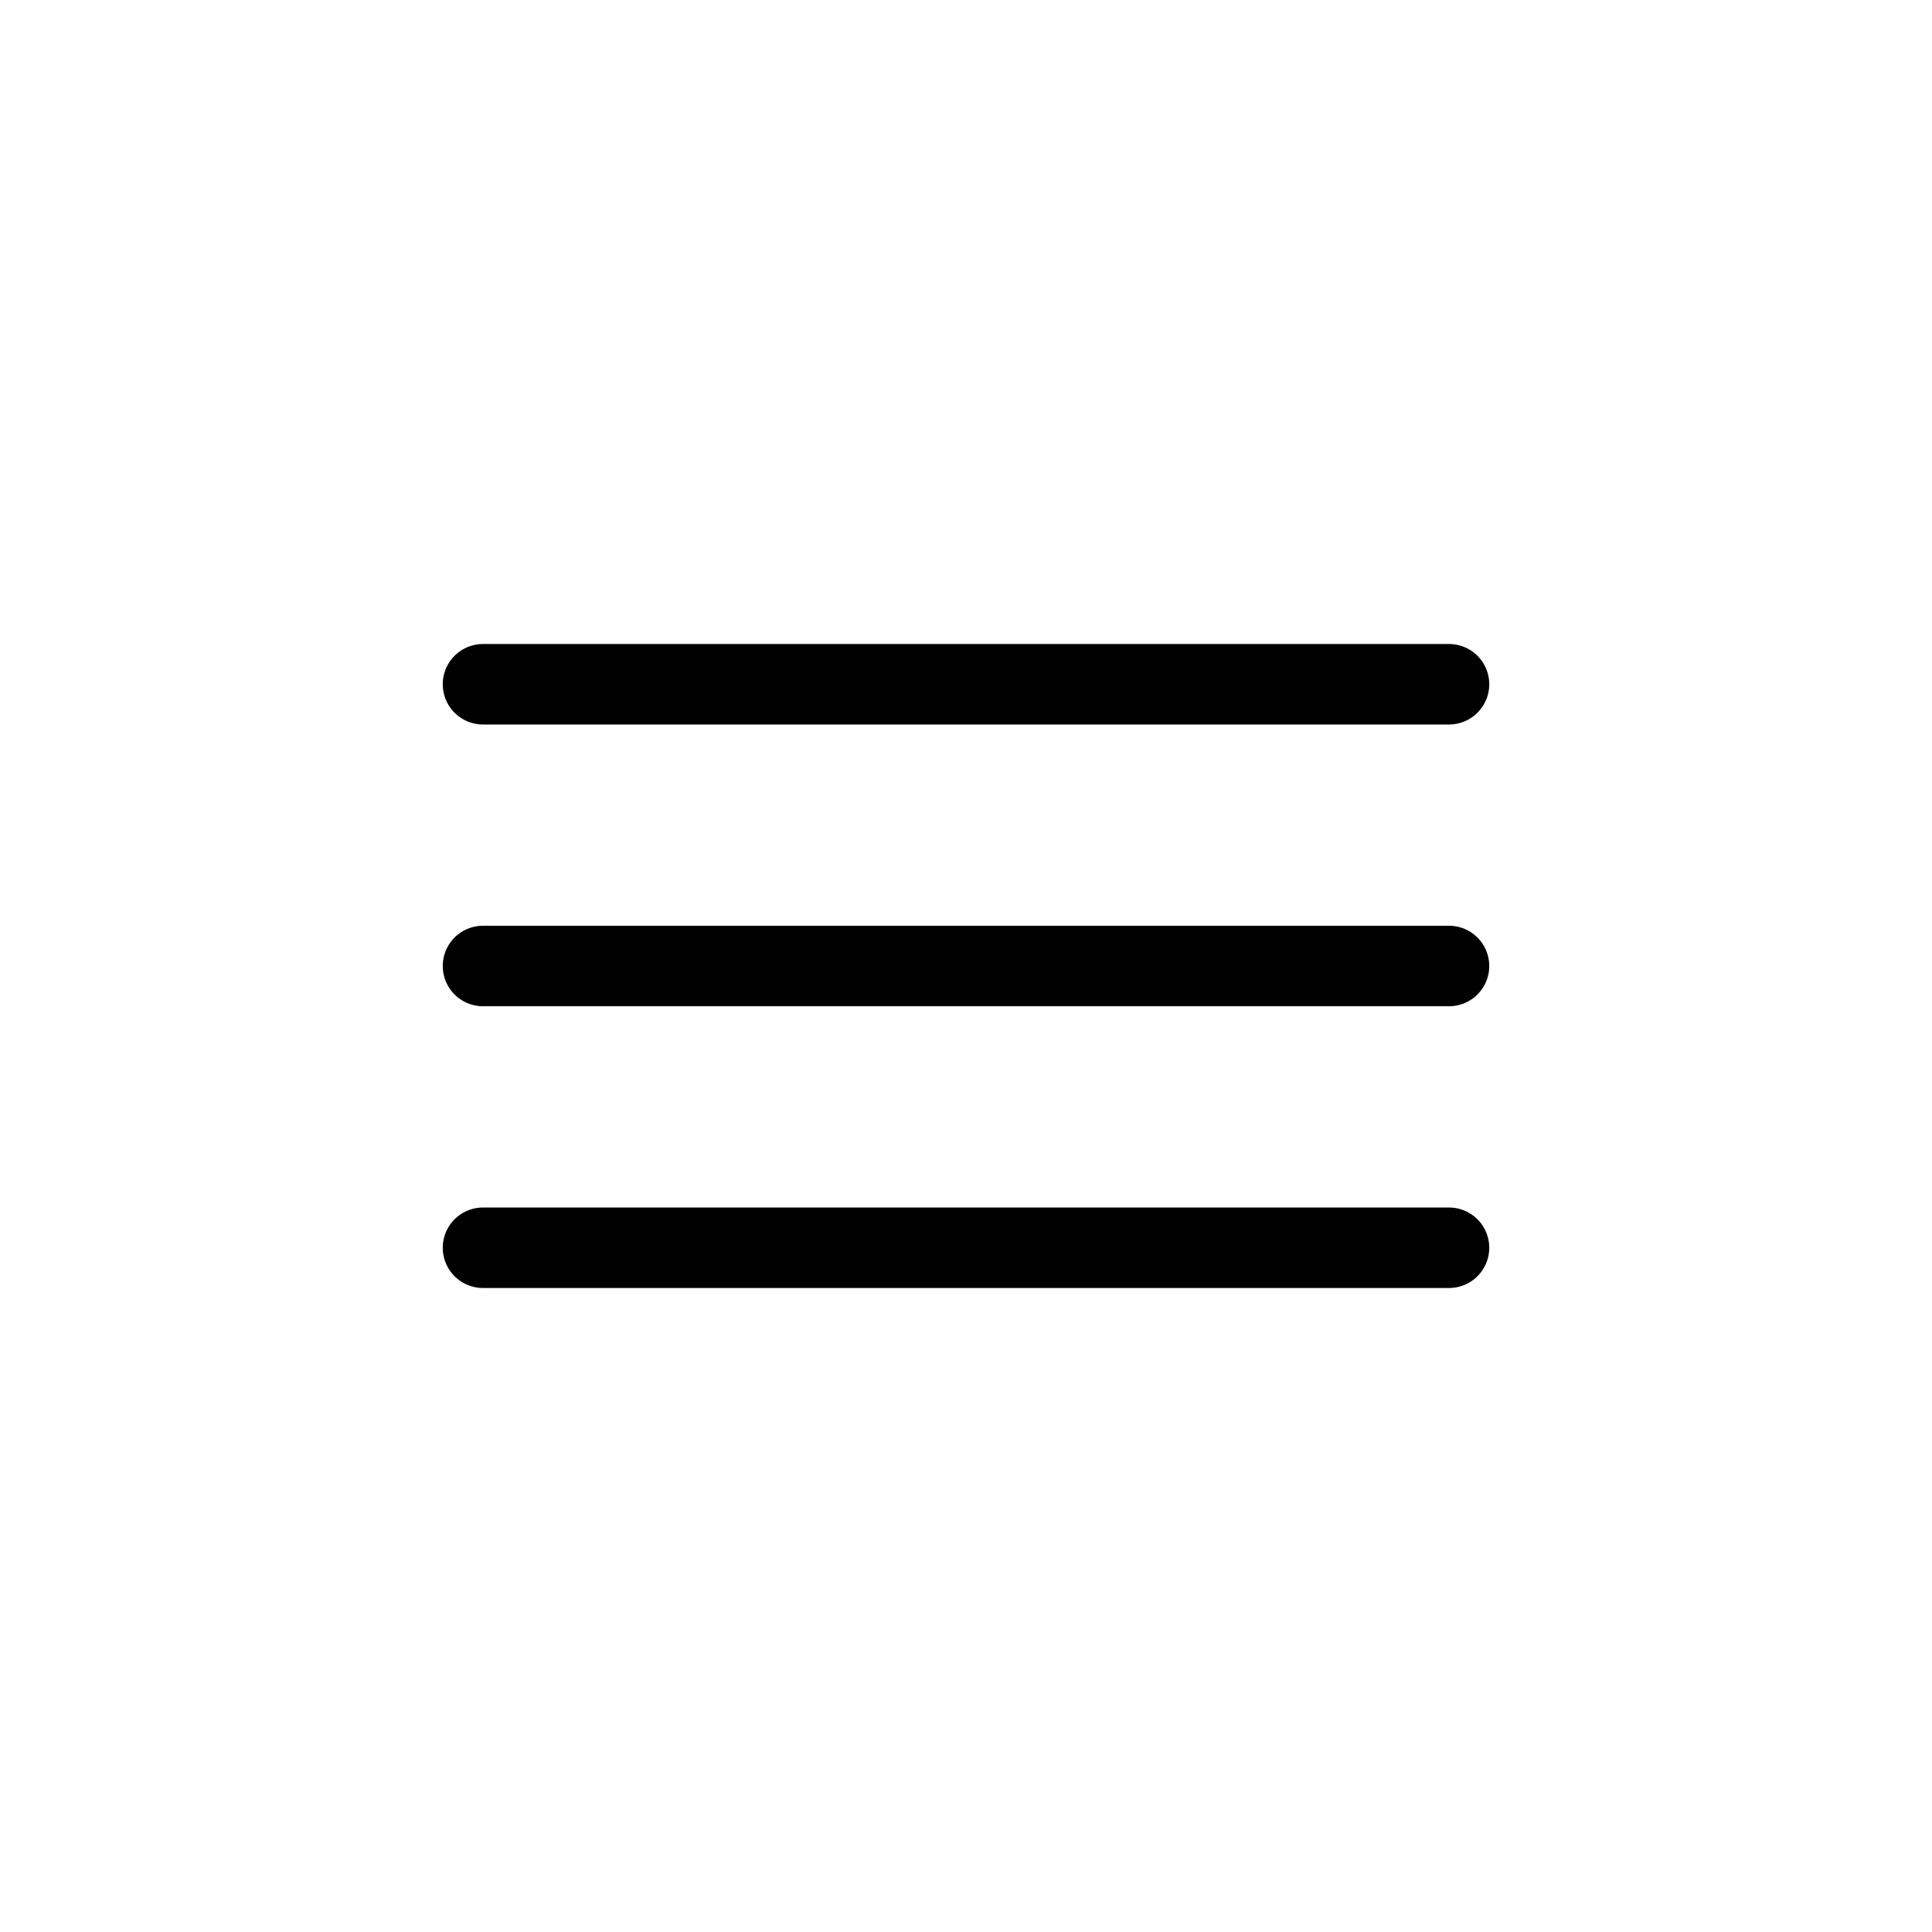
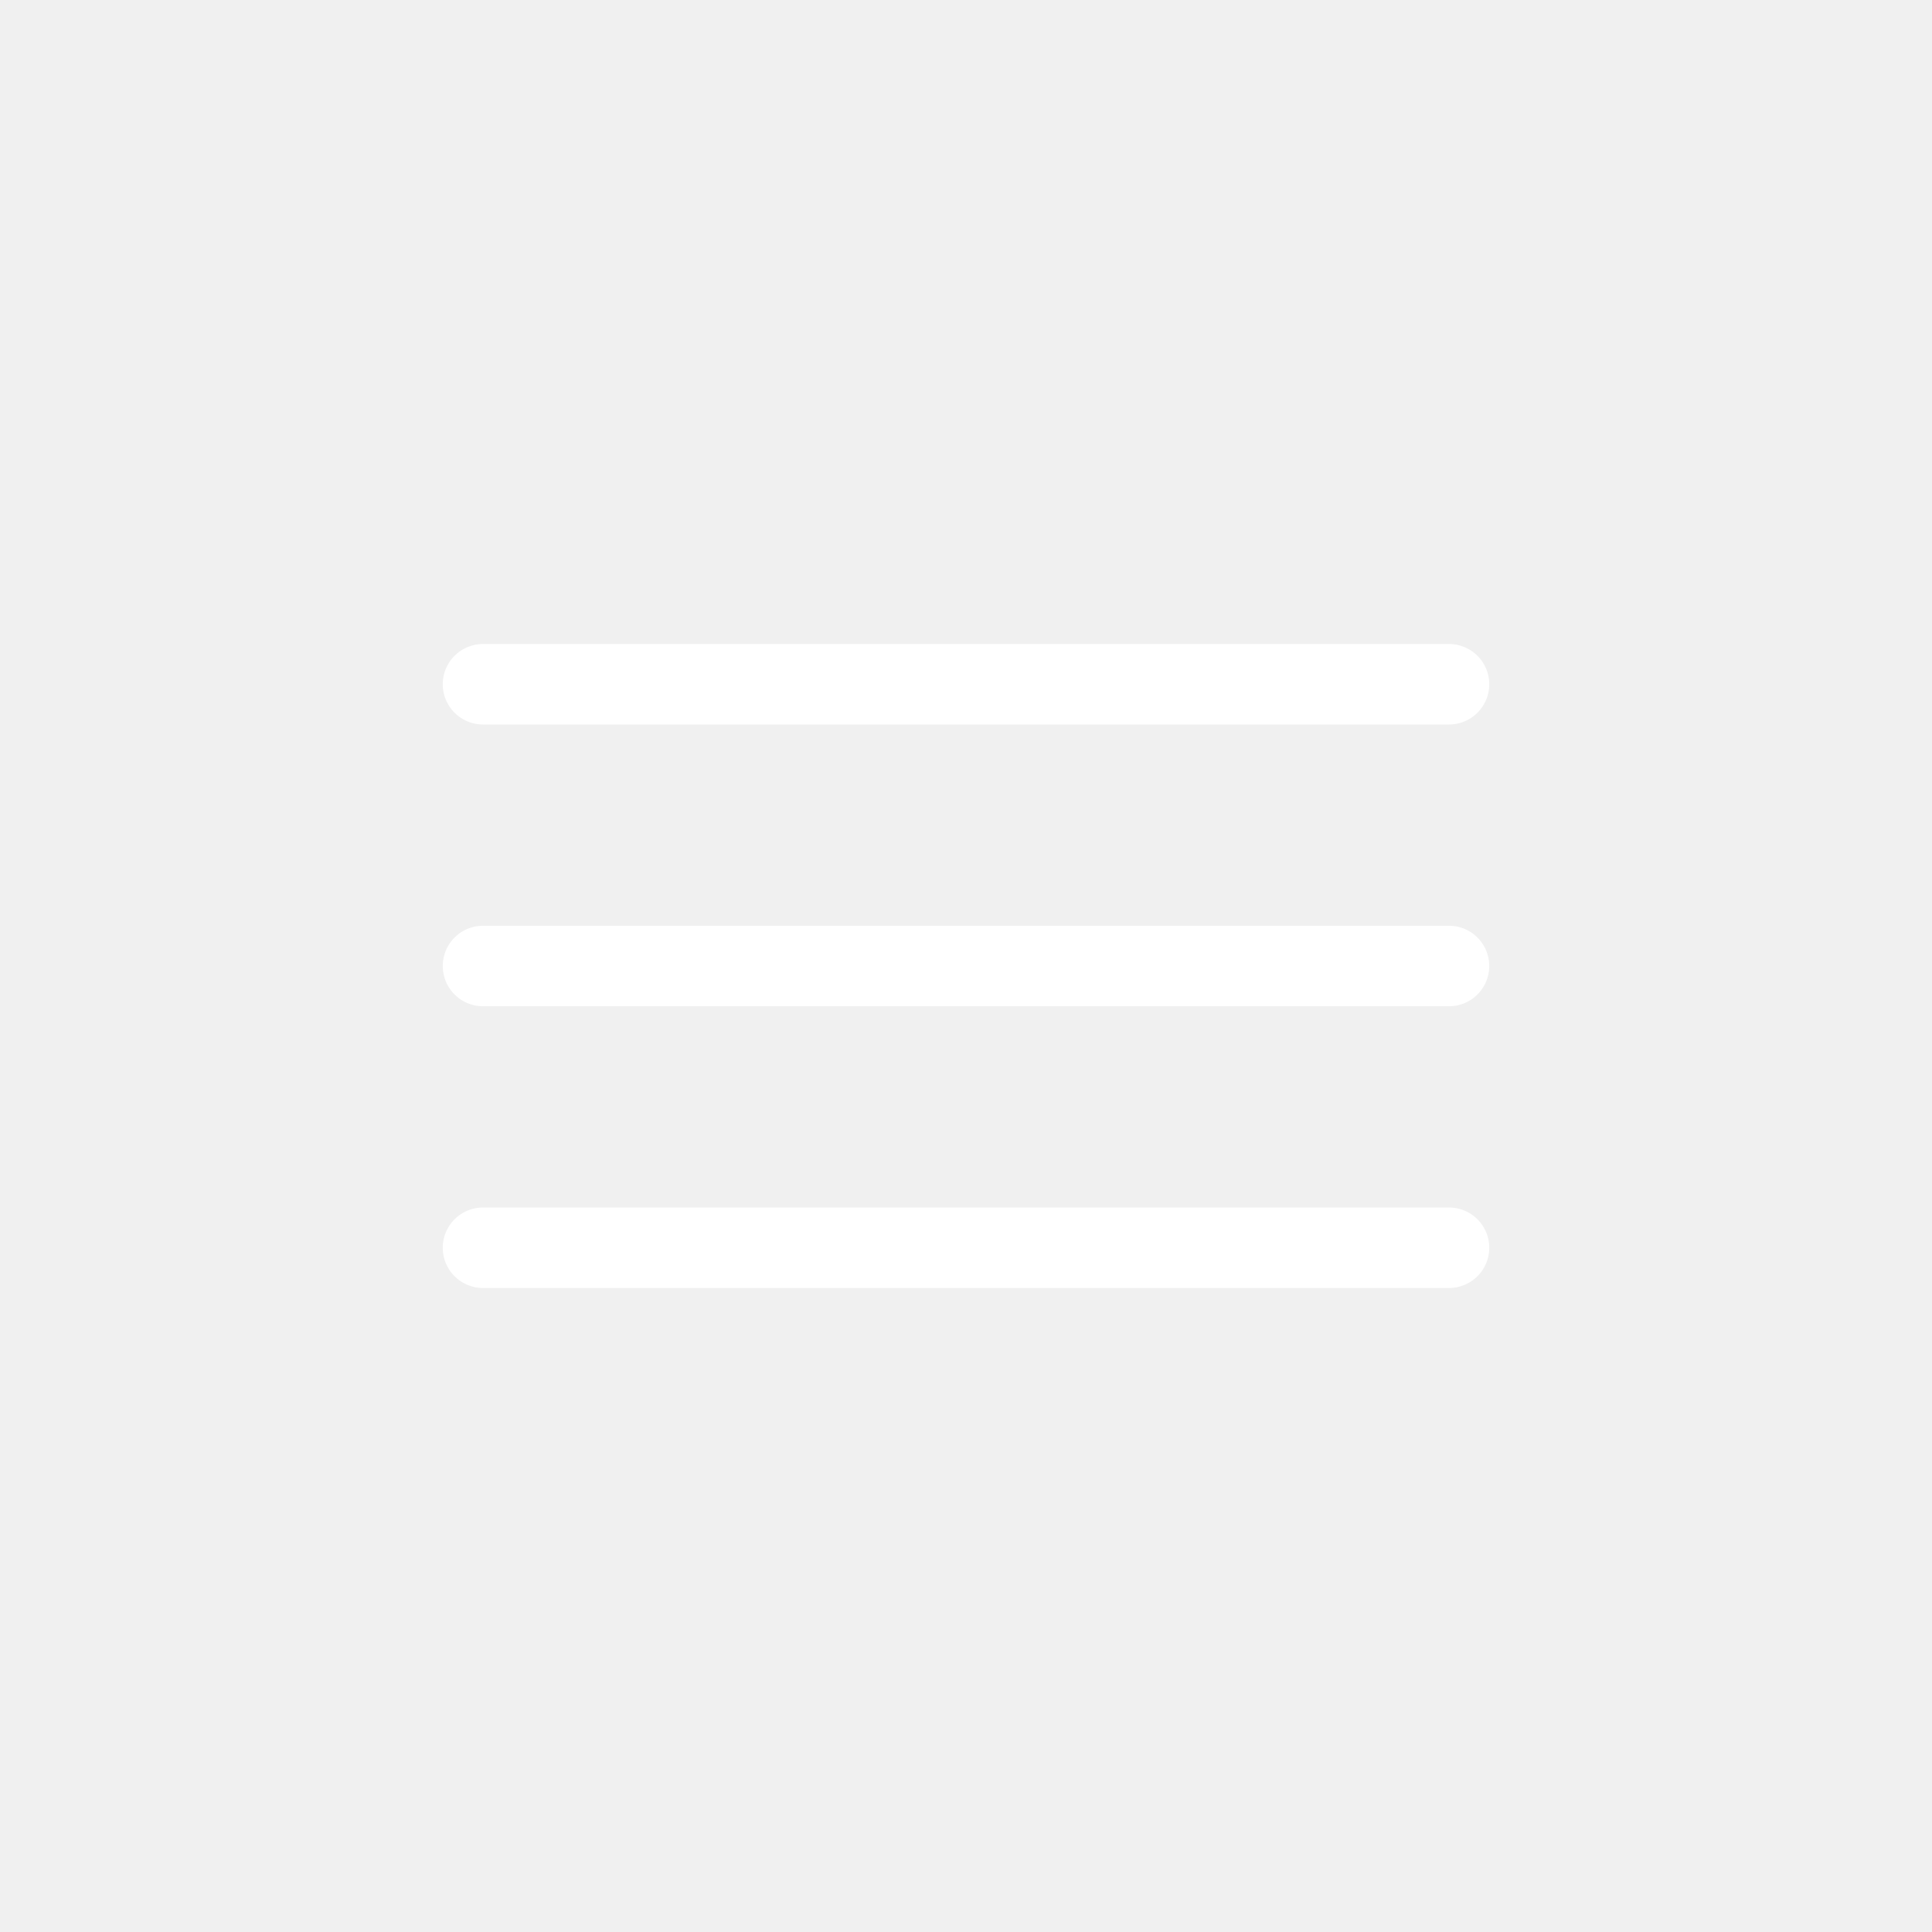
<svg xmlns="http://www.w3.org/2000/svg" width="800px" height="800px" viewBox="0 0 24 24" fill="none">
-   <rect width="24" height="24" fill="white" />
-   <path d="M6 12H18" stroke="#000000" stroke-linecap="round" stroke-linejoin="round" />
-   <path d="M6 15.5H18" stroke="#000000" stroke-linecap="round" stroke-linejoin="round" />
-   <path d="M6 8.5H18" stroke="#000000" stroke-linecap="round" stroke-linejoin="round" />
+   <path d="M6 12H18" stroke="white" stroke-linecap="round" stroke-linejoin="round" />
+   <path d="M6 15.5H18" stroke="white" stroke-linecap="round" stroke-linejoin="round" />
+   <path d="M6 8.5H18" stroke="white" stroke-linecap="round" stroke-linejoin="round" />
</svg>
